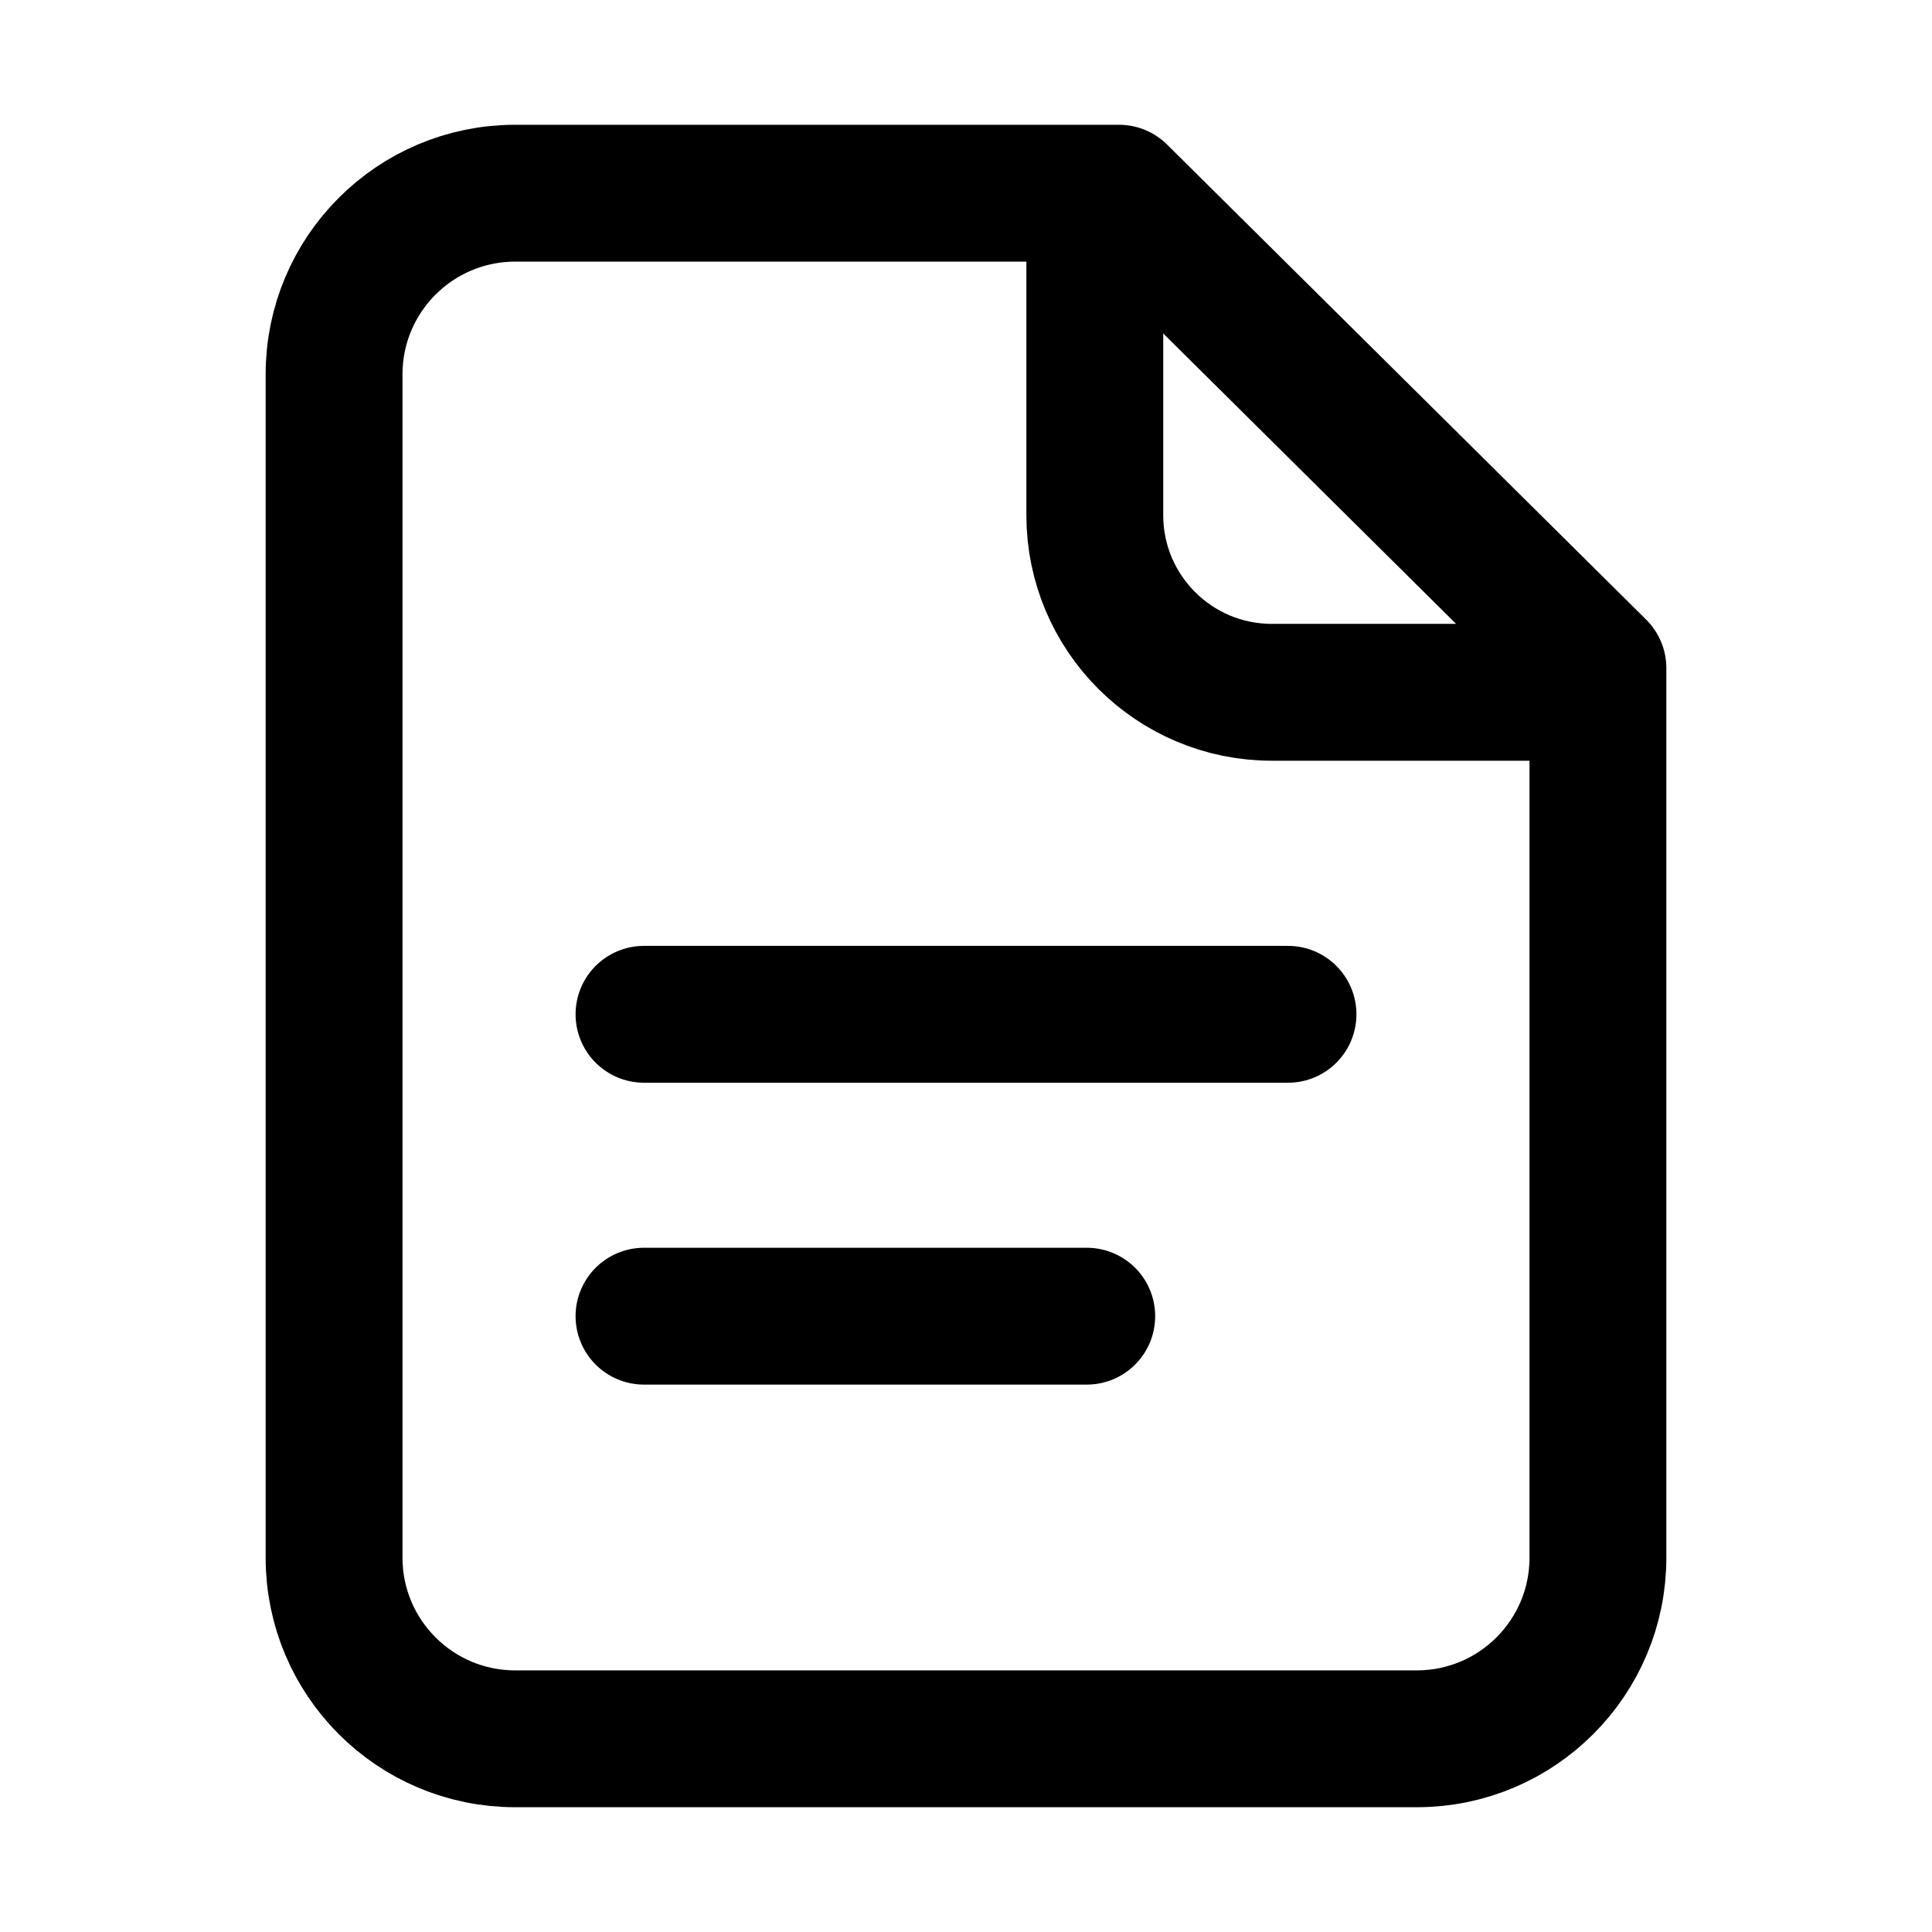
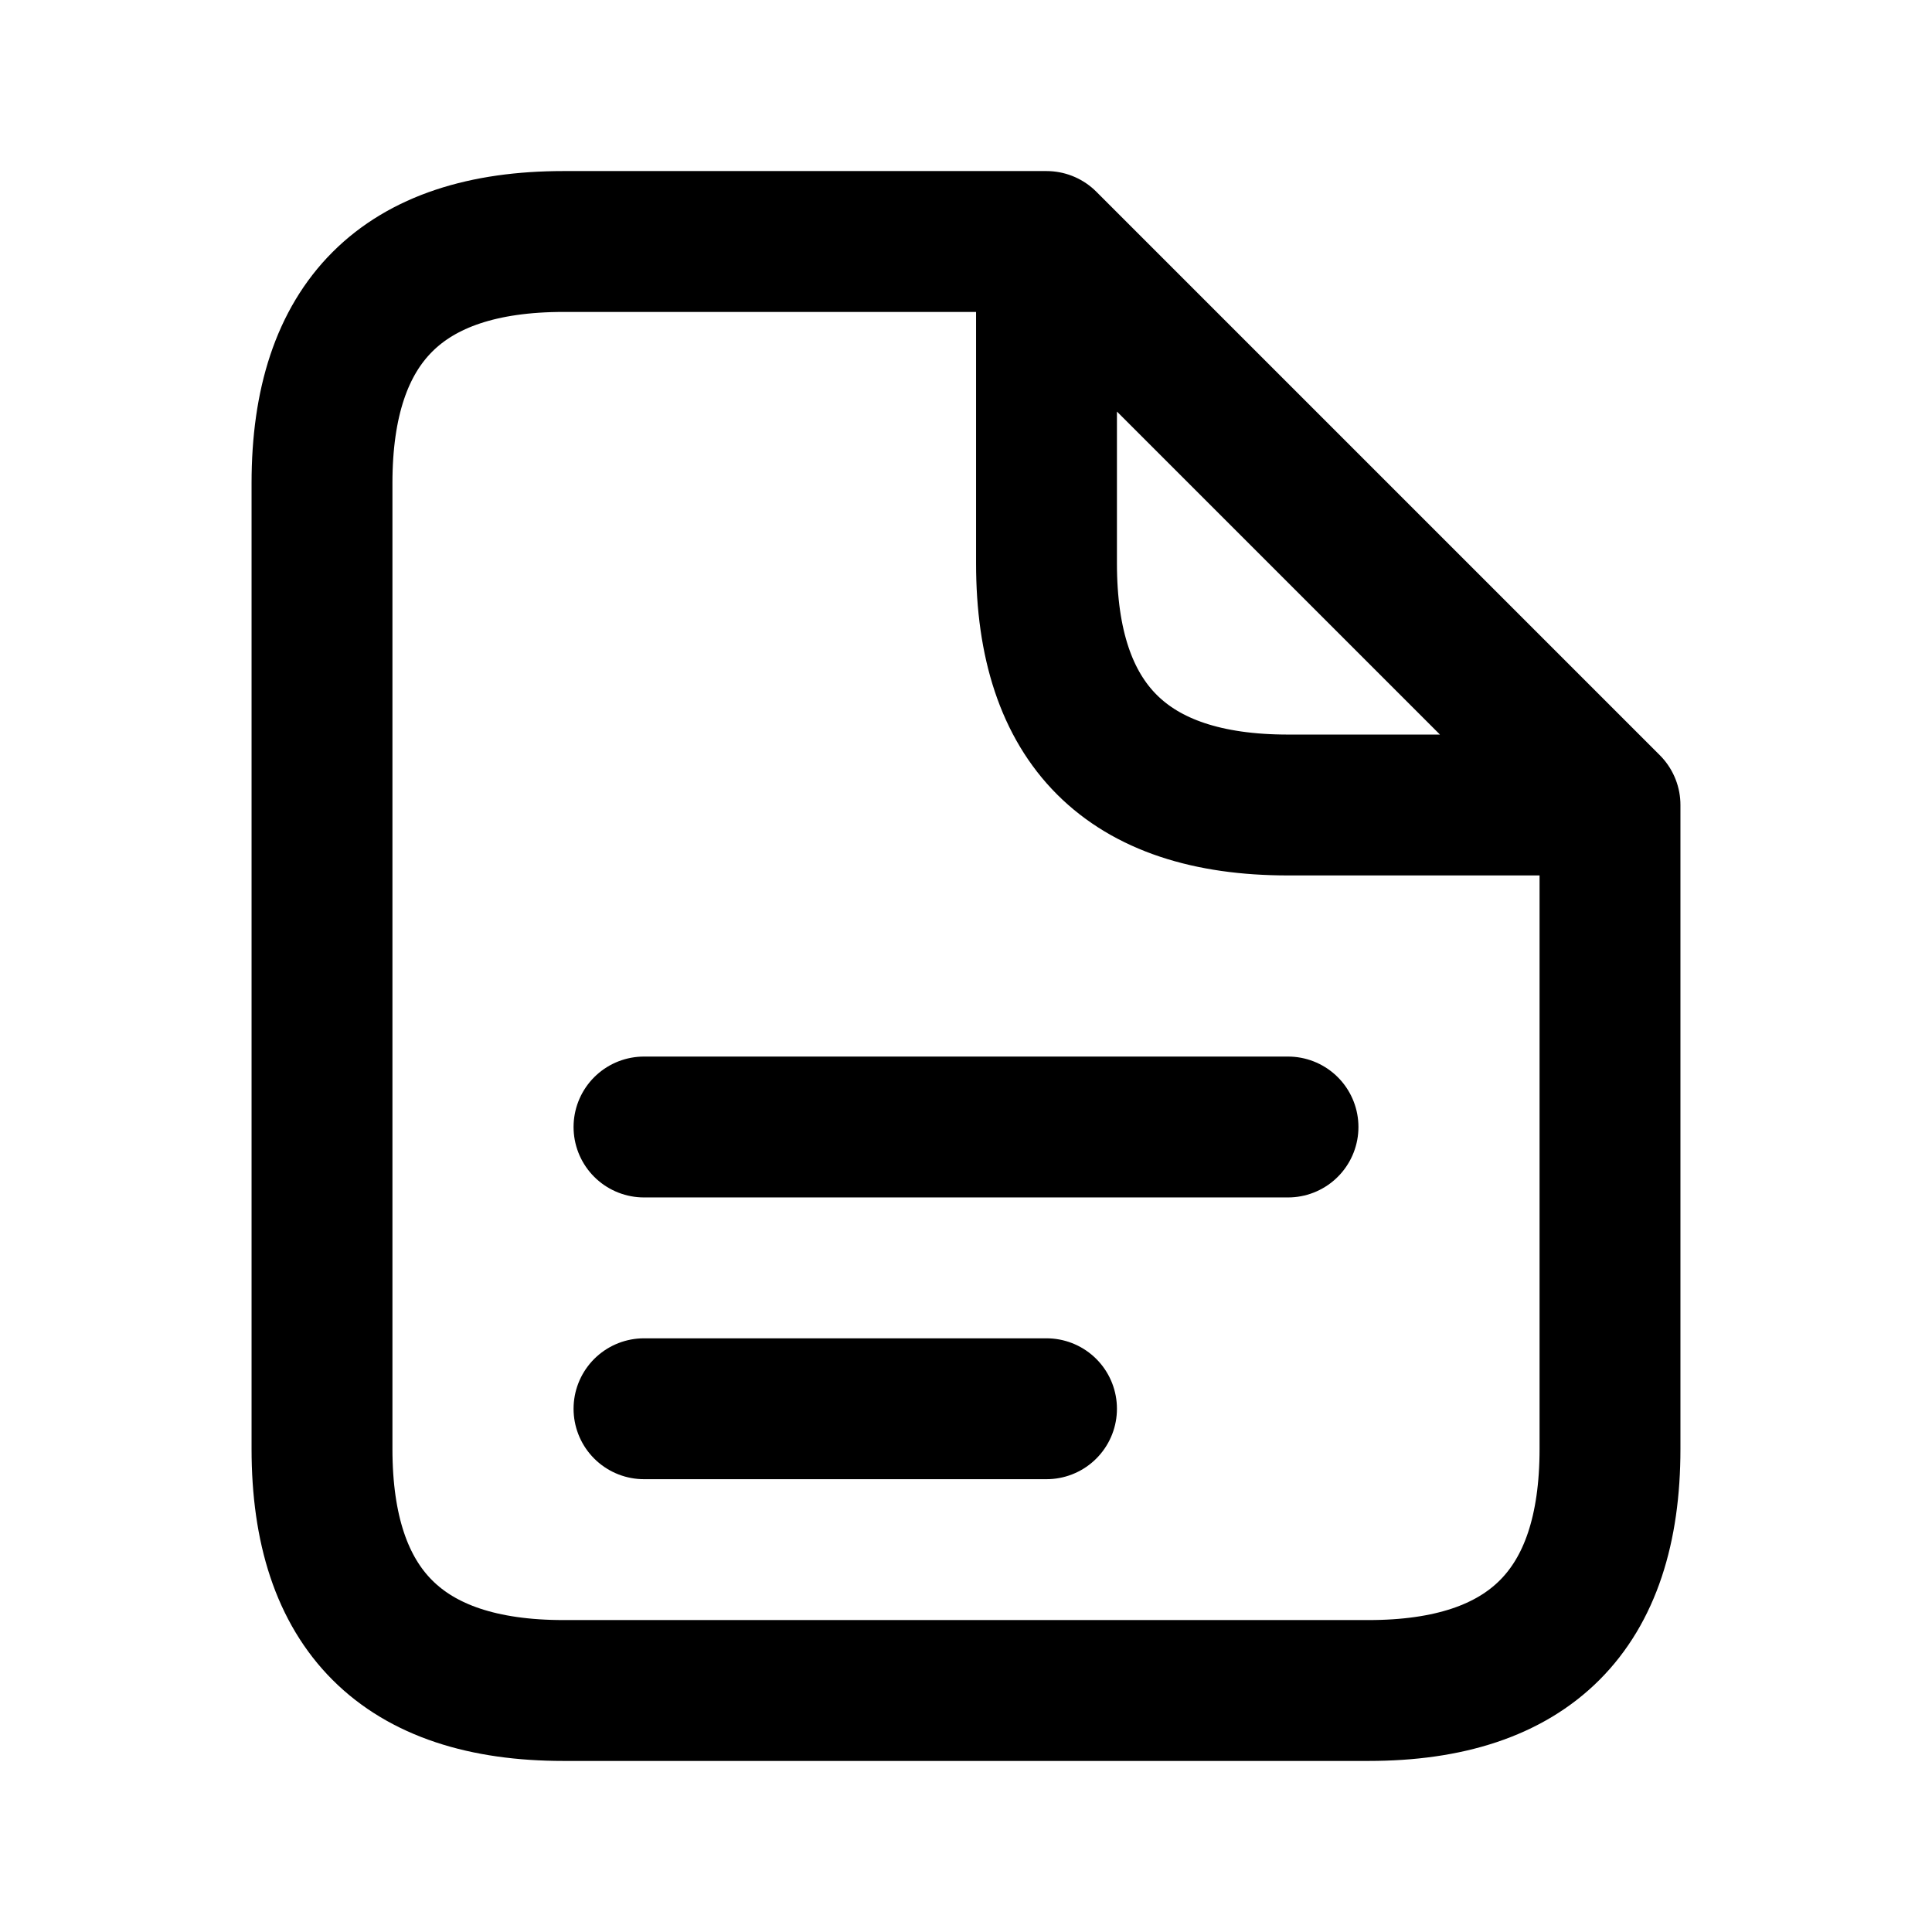
- <svg xmlns="http://www.w3.org/2000/svg" width="24" height="24" viewBox="0 0 24 24" role="img" stroke-linecap="round" stroke-linejoin="round">
-   <g fill="none" stroke="currentColor" stroke-width="1.7" stroke-linecap="round" stroke-linejoin="round">
-     <path d="M13.9 2.4H6.4a2.25 2.25 0 0 0-2.25 2.25v14.7A2.25 2.25 0 0 0 6.4 21.6h11.2a2.25 2.25 0 0 0 2.25-2.25V8.3L13.9 2.4Z" stroke-linecap="round" stroke-linejoin="round" />
-     <path d="M13.6 2.7v3.7a2.2 2.2 0 0 0 2.2 2.2h3.75M8 12.6h8m-8 3.75h5.5" stroke-linecap="round" stroke-linejoin="round" />
-   </g>
+ <svg xmlns="http://www.w3.org/2000/svg" viewBox="0 0 24 24" fill="none" stroke="currentColor" stroke-width="1.75" stroke-linecap="round" stroke-linejoin="round">
+   <path d="M13 3H7C5 3 4 4 4 6v12c0 2 1 3 3 3h10c2 0 3-1 3-3V10L13 3Zm0 0v4c0 2 1 3 3 3h4" />
+   <path d="M8 14h8M8 17.5h5" />
</svg>
